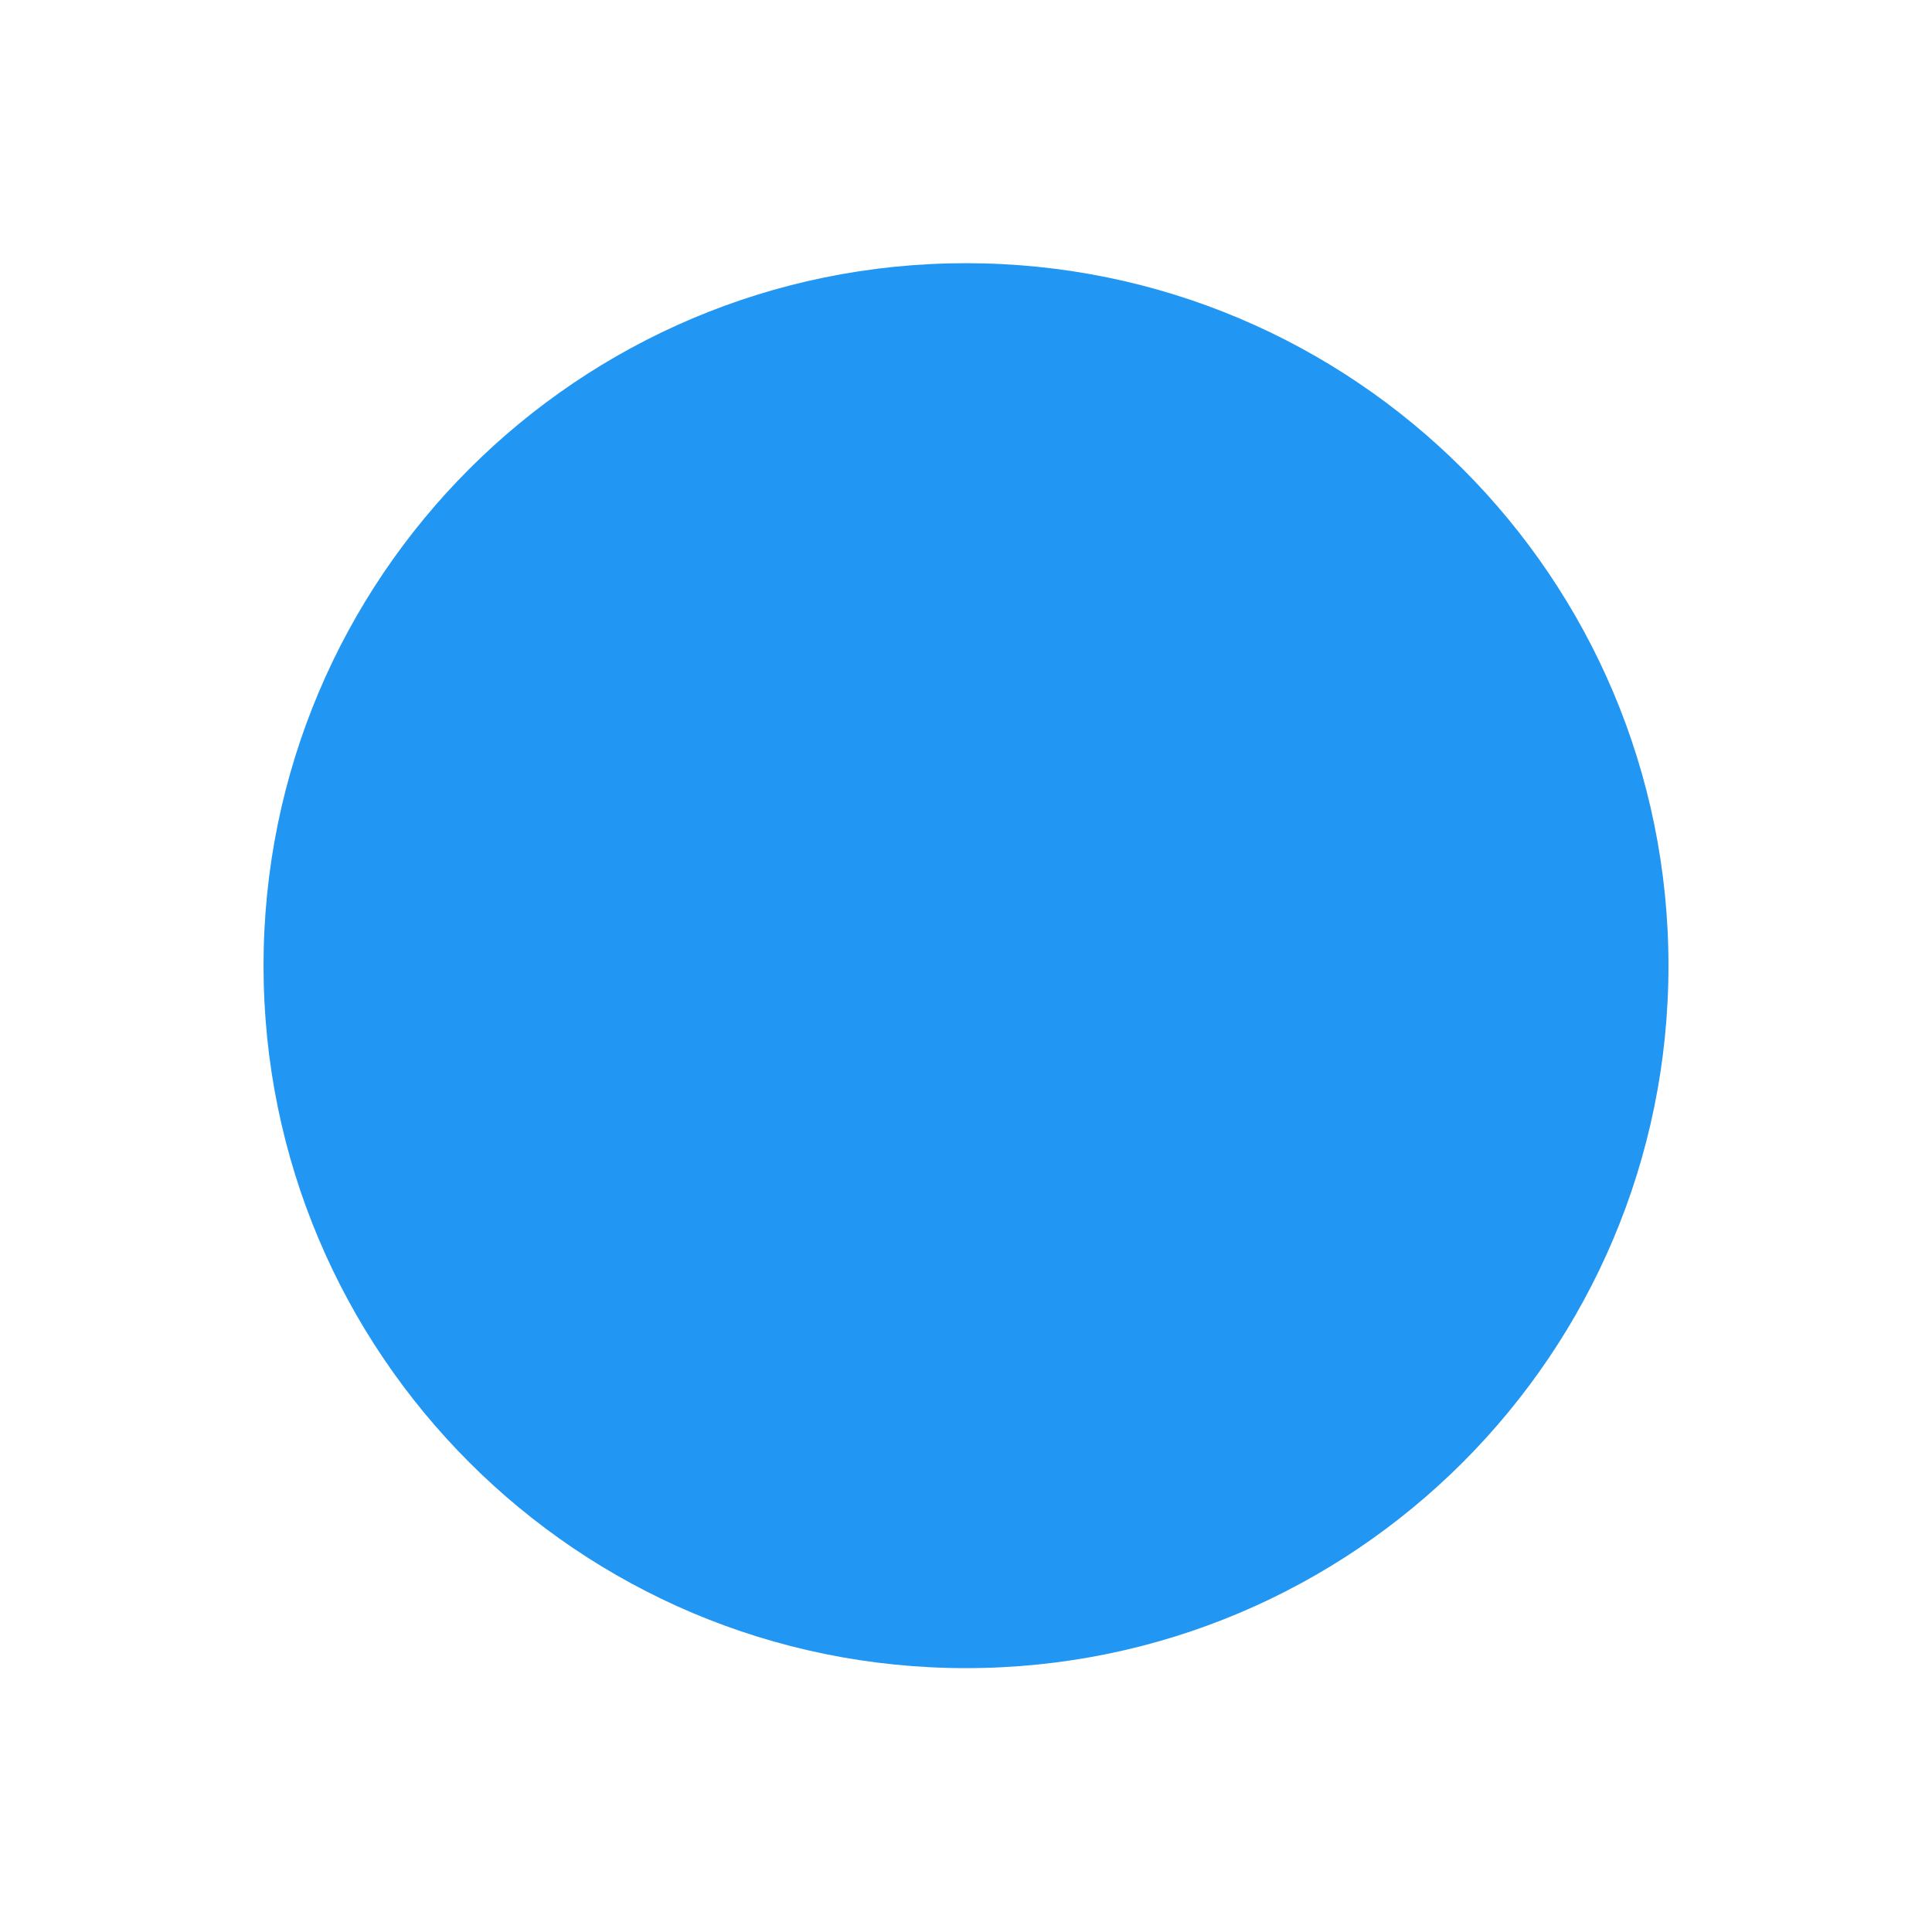
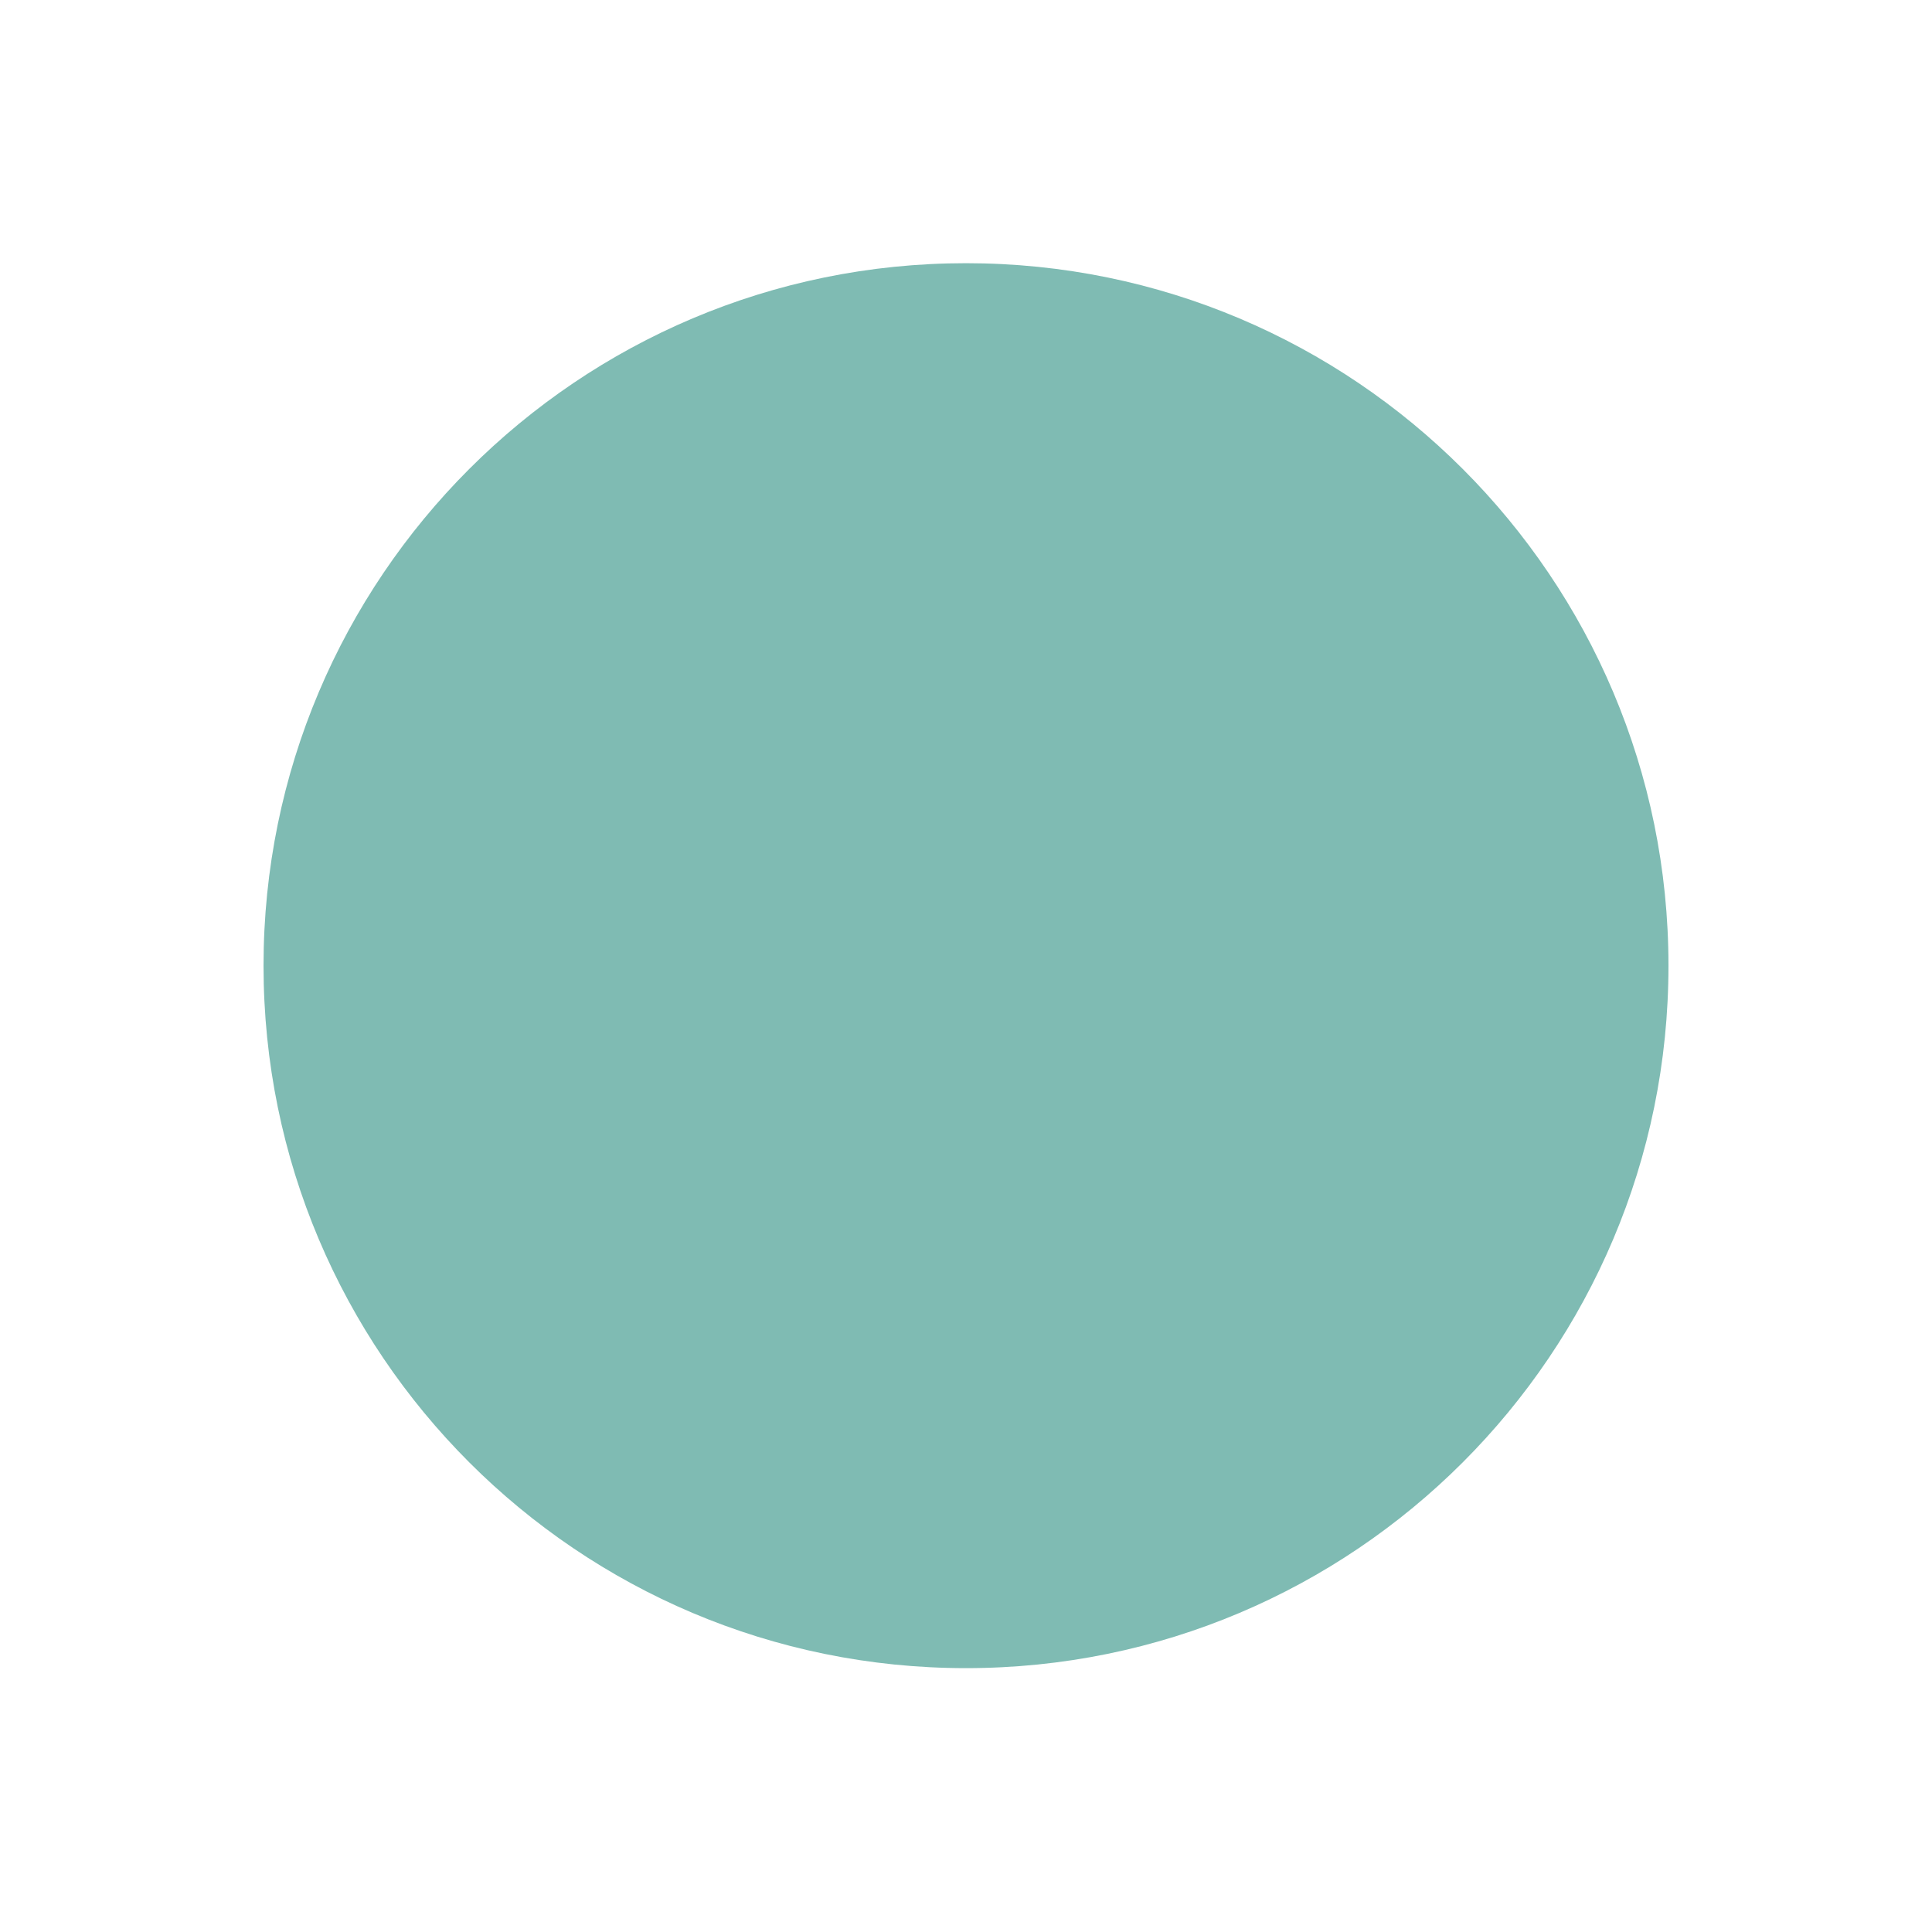
<svg xmlns="http://www.w3.org/2000/svg" width="22" height="22" viewBox="0 0 5.821 5.821">
-   <rect ry="2.117" rx="2.117" y="-5.027" x="-296.206" height="4.233" width="4.233" transform="matrix(0 -1 -1 0 0 -291.18)" fill="#2196f3" />
+   <rect ry="2.117" rx="2.117" y="-5.027" x="-296.206" height="4.233" width="4.233" transform="matrix(0 -1 -1 0 0 -291.18)" fill="#7fbbb3" />
</svg>
